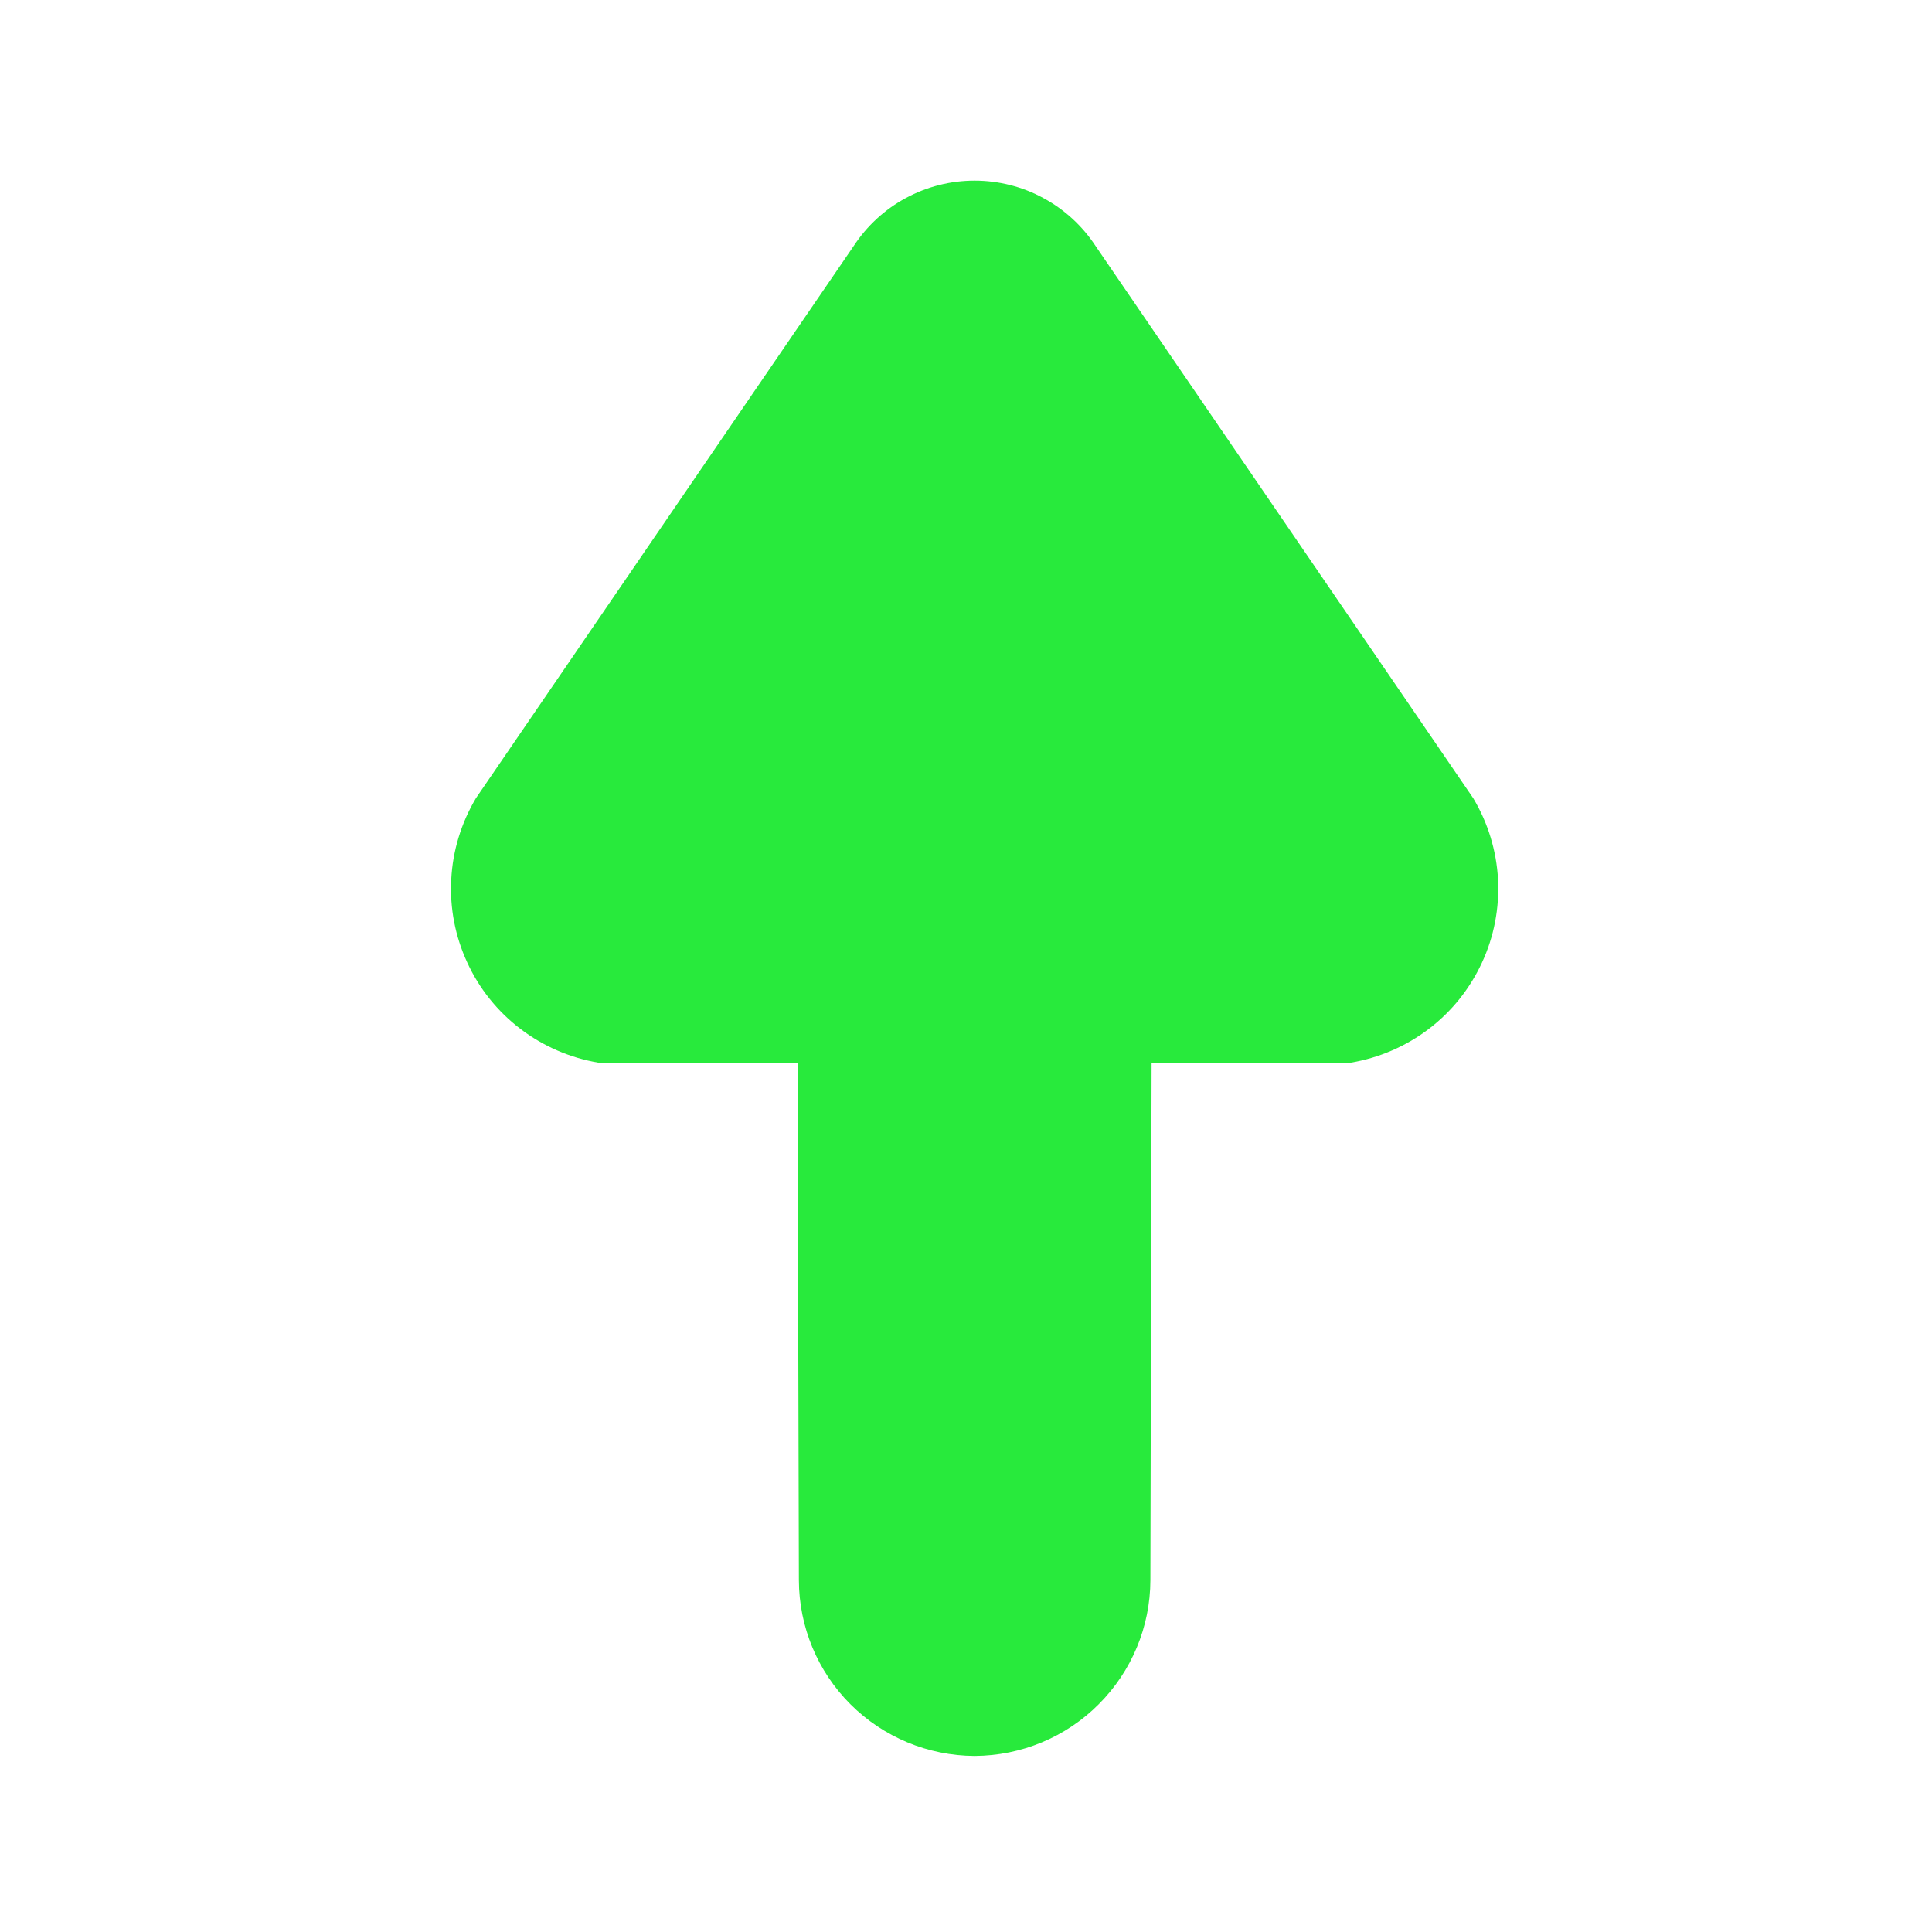
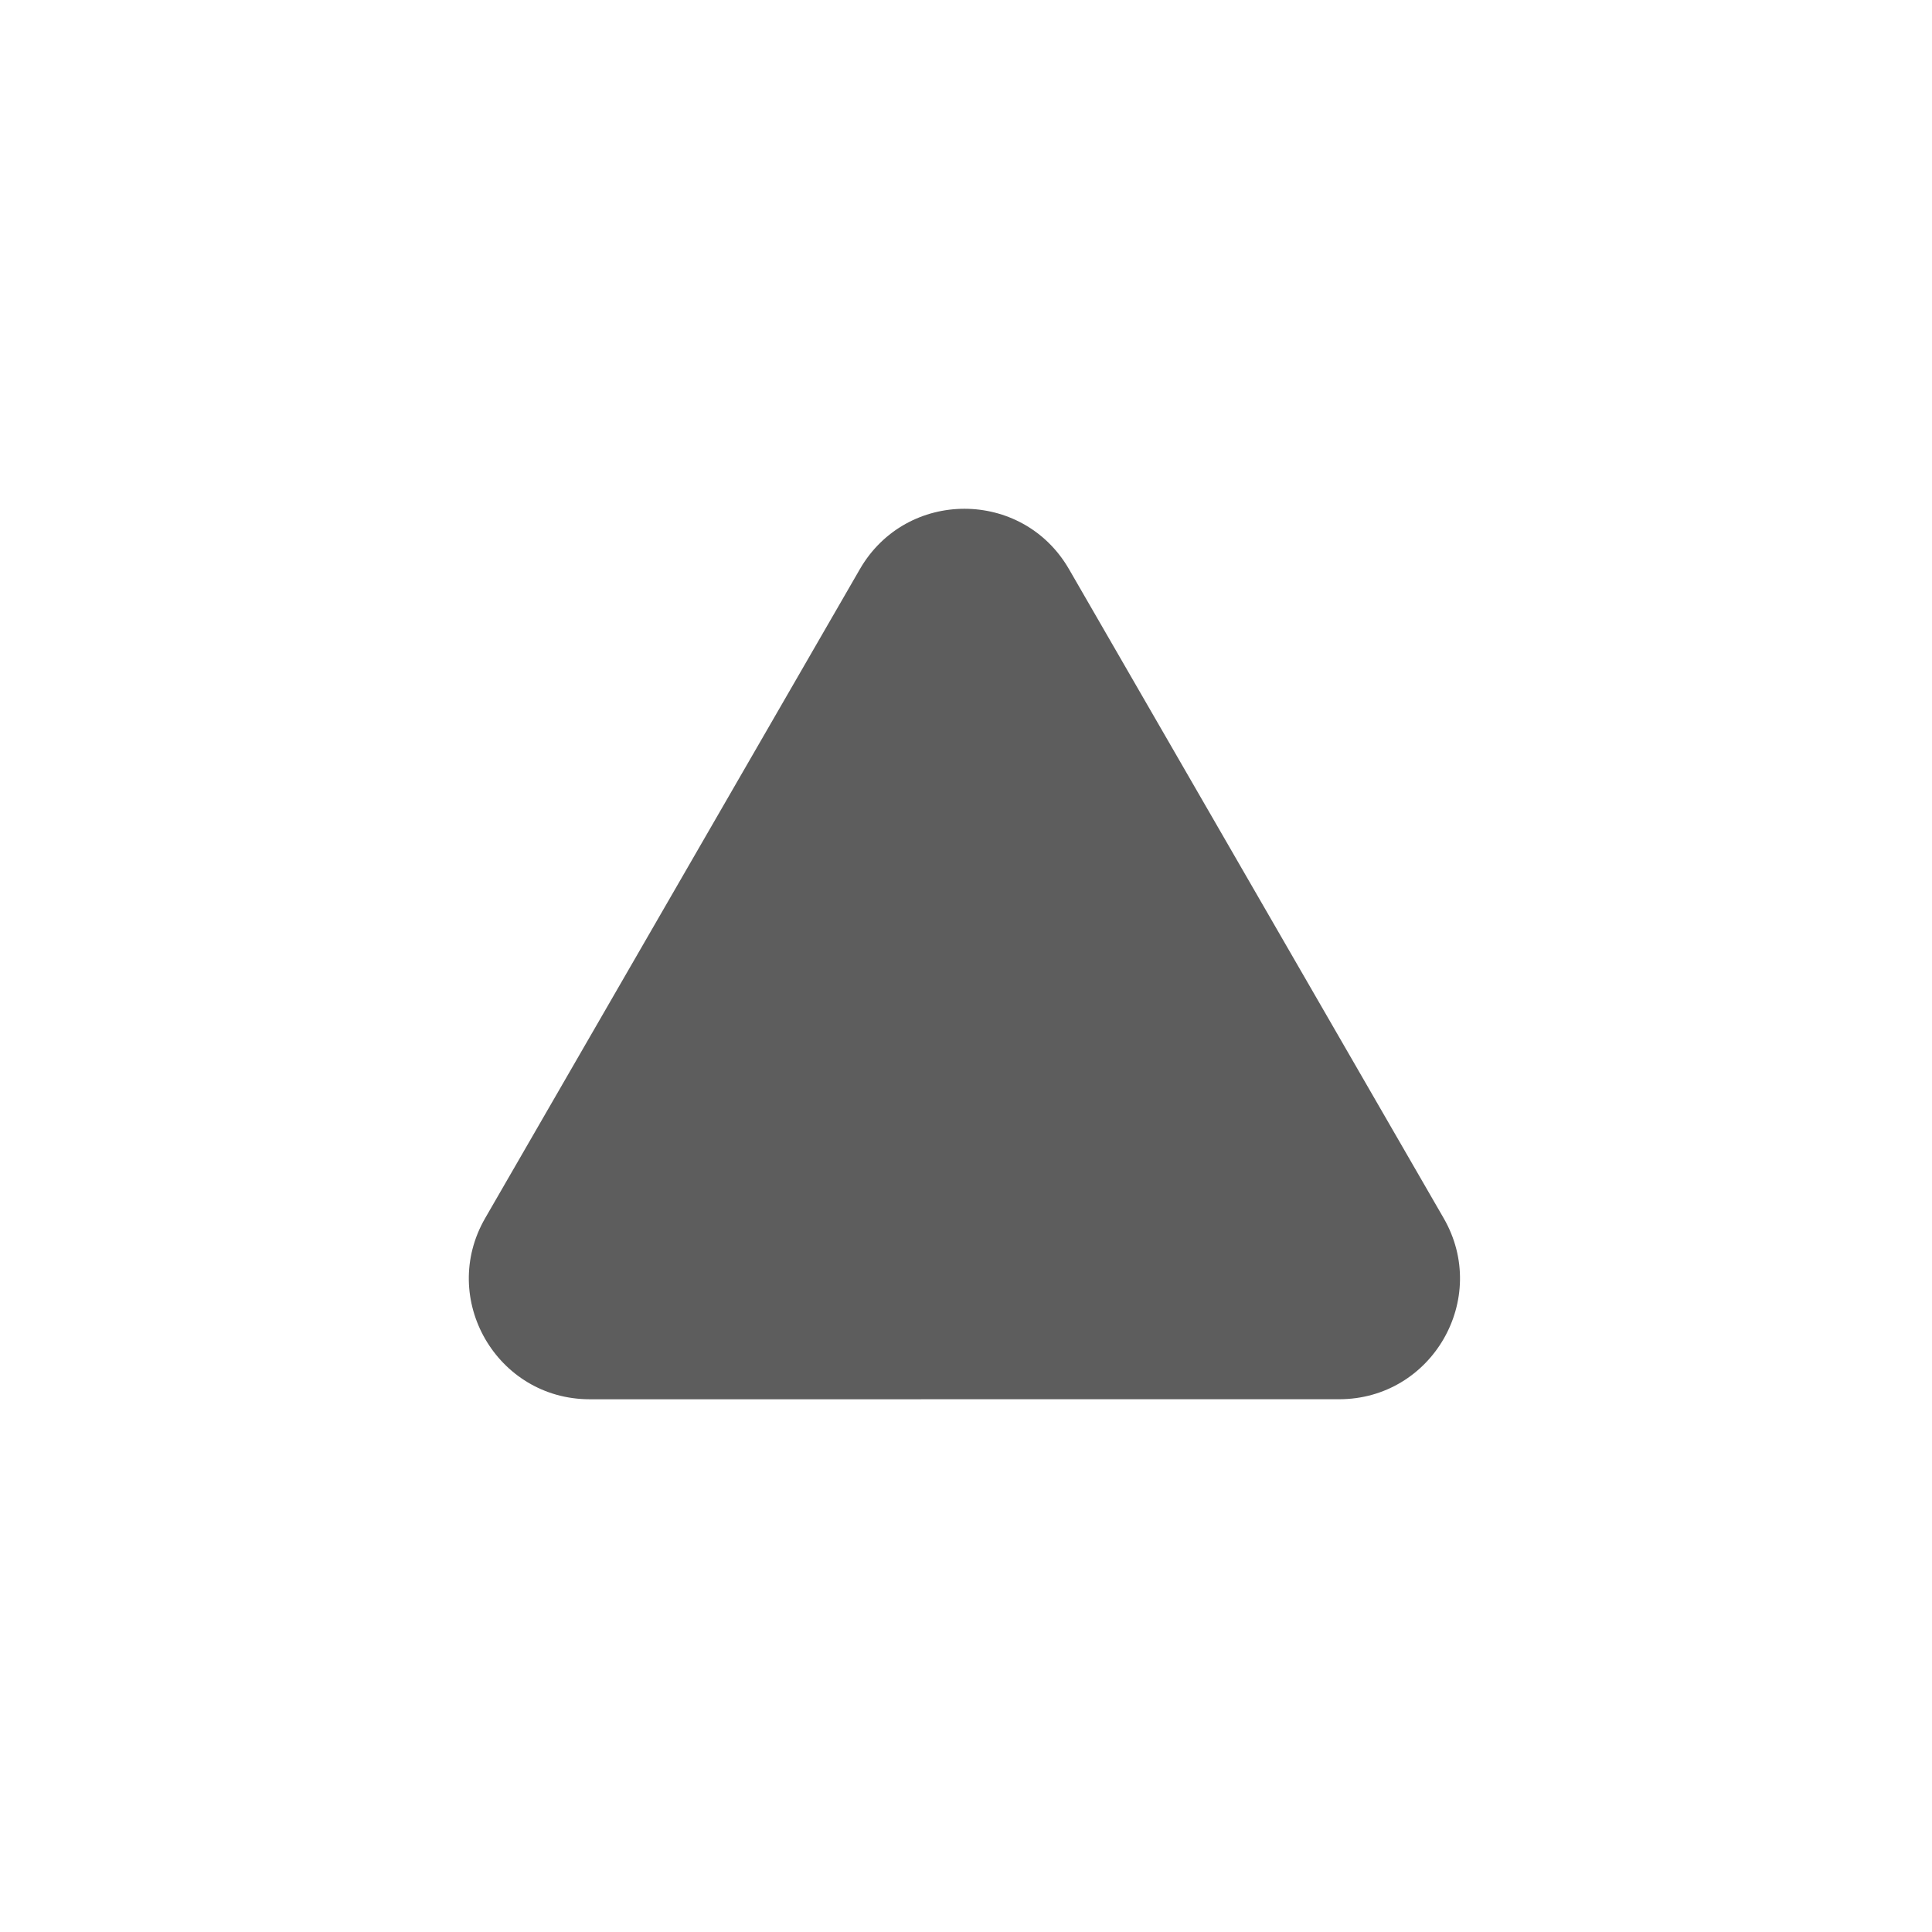
<svg xmlns="http://www.w3.org/2000/svg" width="16" height="16" viewBox="0 0 16 16" fill="none">
-   <path d="M7.07 2.037L3.941 6.611C3.82 6.815 3.749 7.045 3.737 7.283C3.724 7.52 3.77 7.757 3.87 7.972C3.969 8.188 4.12 8.376 4.309 8.52C4.498 8.664 4.719 8.76 4.953 8.8L6.605 8.8L6.616 13.086C6.617 13.472 6.77 13.841 7.043 14.114C7.316 14.387 7.686 14.54 8.071 14.542C8.457 14.54 8.827 14.387 9.099 14.114C9.372 13.841 9.526 13.472 9.527 13.086L9.537 8.8L11.189 8.8C11.424 8.76 11.645 8.664 11.834 8.52C12.023 8.376 12.173 8.188 12.273 7.972C12.373 7.757 12.418 7.52 12.406 7.283C12.393 7.045 12.323 6.815 12.201 6.611L9.073 2.037C8.964 1.871 8.815 1.734 8.64 1.64C8.466 1.545 8.27 1.496 8.071 1.496C7.873 1.496 7.677 1.545 7.502 1.64C7.327 1.734 7.179 1.871 7.07 2.037Z" fill="#28EA3C" />
+   <g transform="rotate(-150 8.1 8.4)">
+     <path d="M3.917 8.866C3.25 8.481 3.25 7.519 3.917 7.134L9.291 4.031C9.958 3.646 10.791 4.127 10.791 4.897V11.103C10.791 11.873 9.958 12.354 9.291 11.969L3.917 8.866Z" fill="#5D5D5D" />
+   </g>
</svg>
